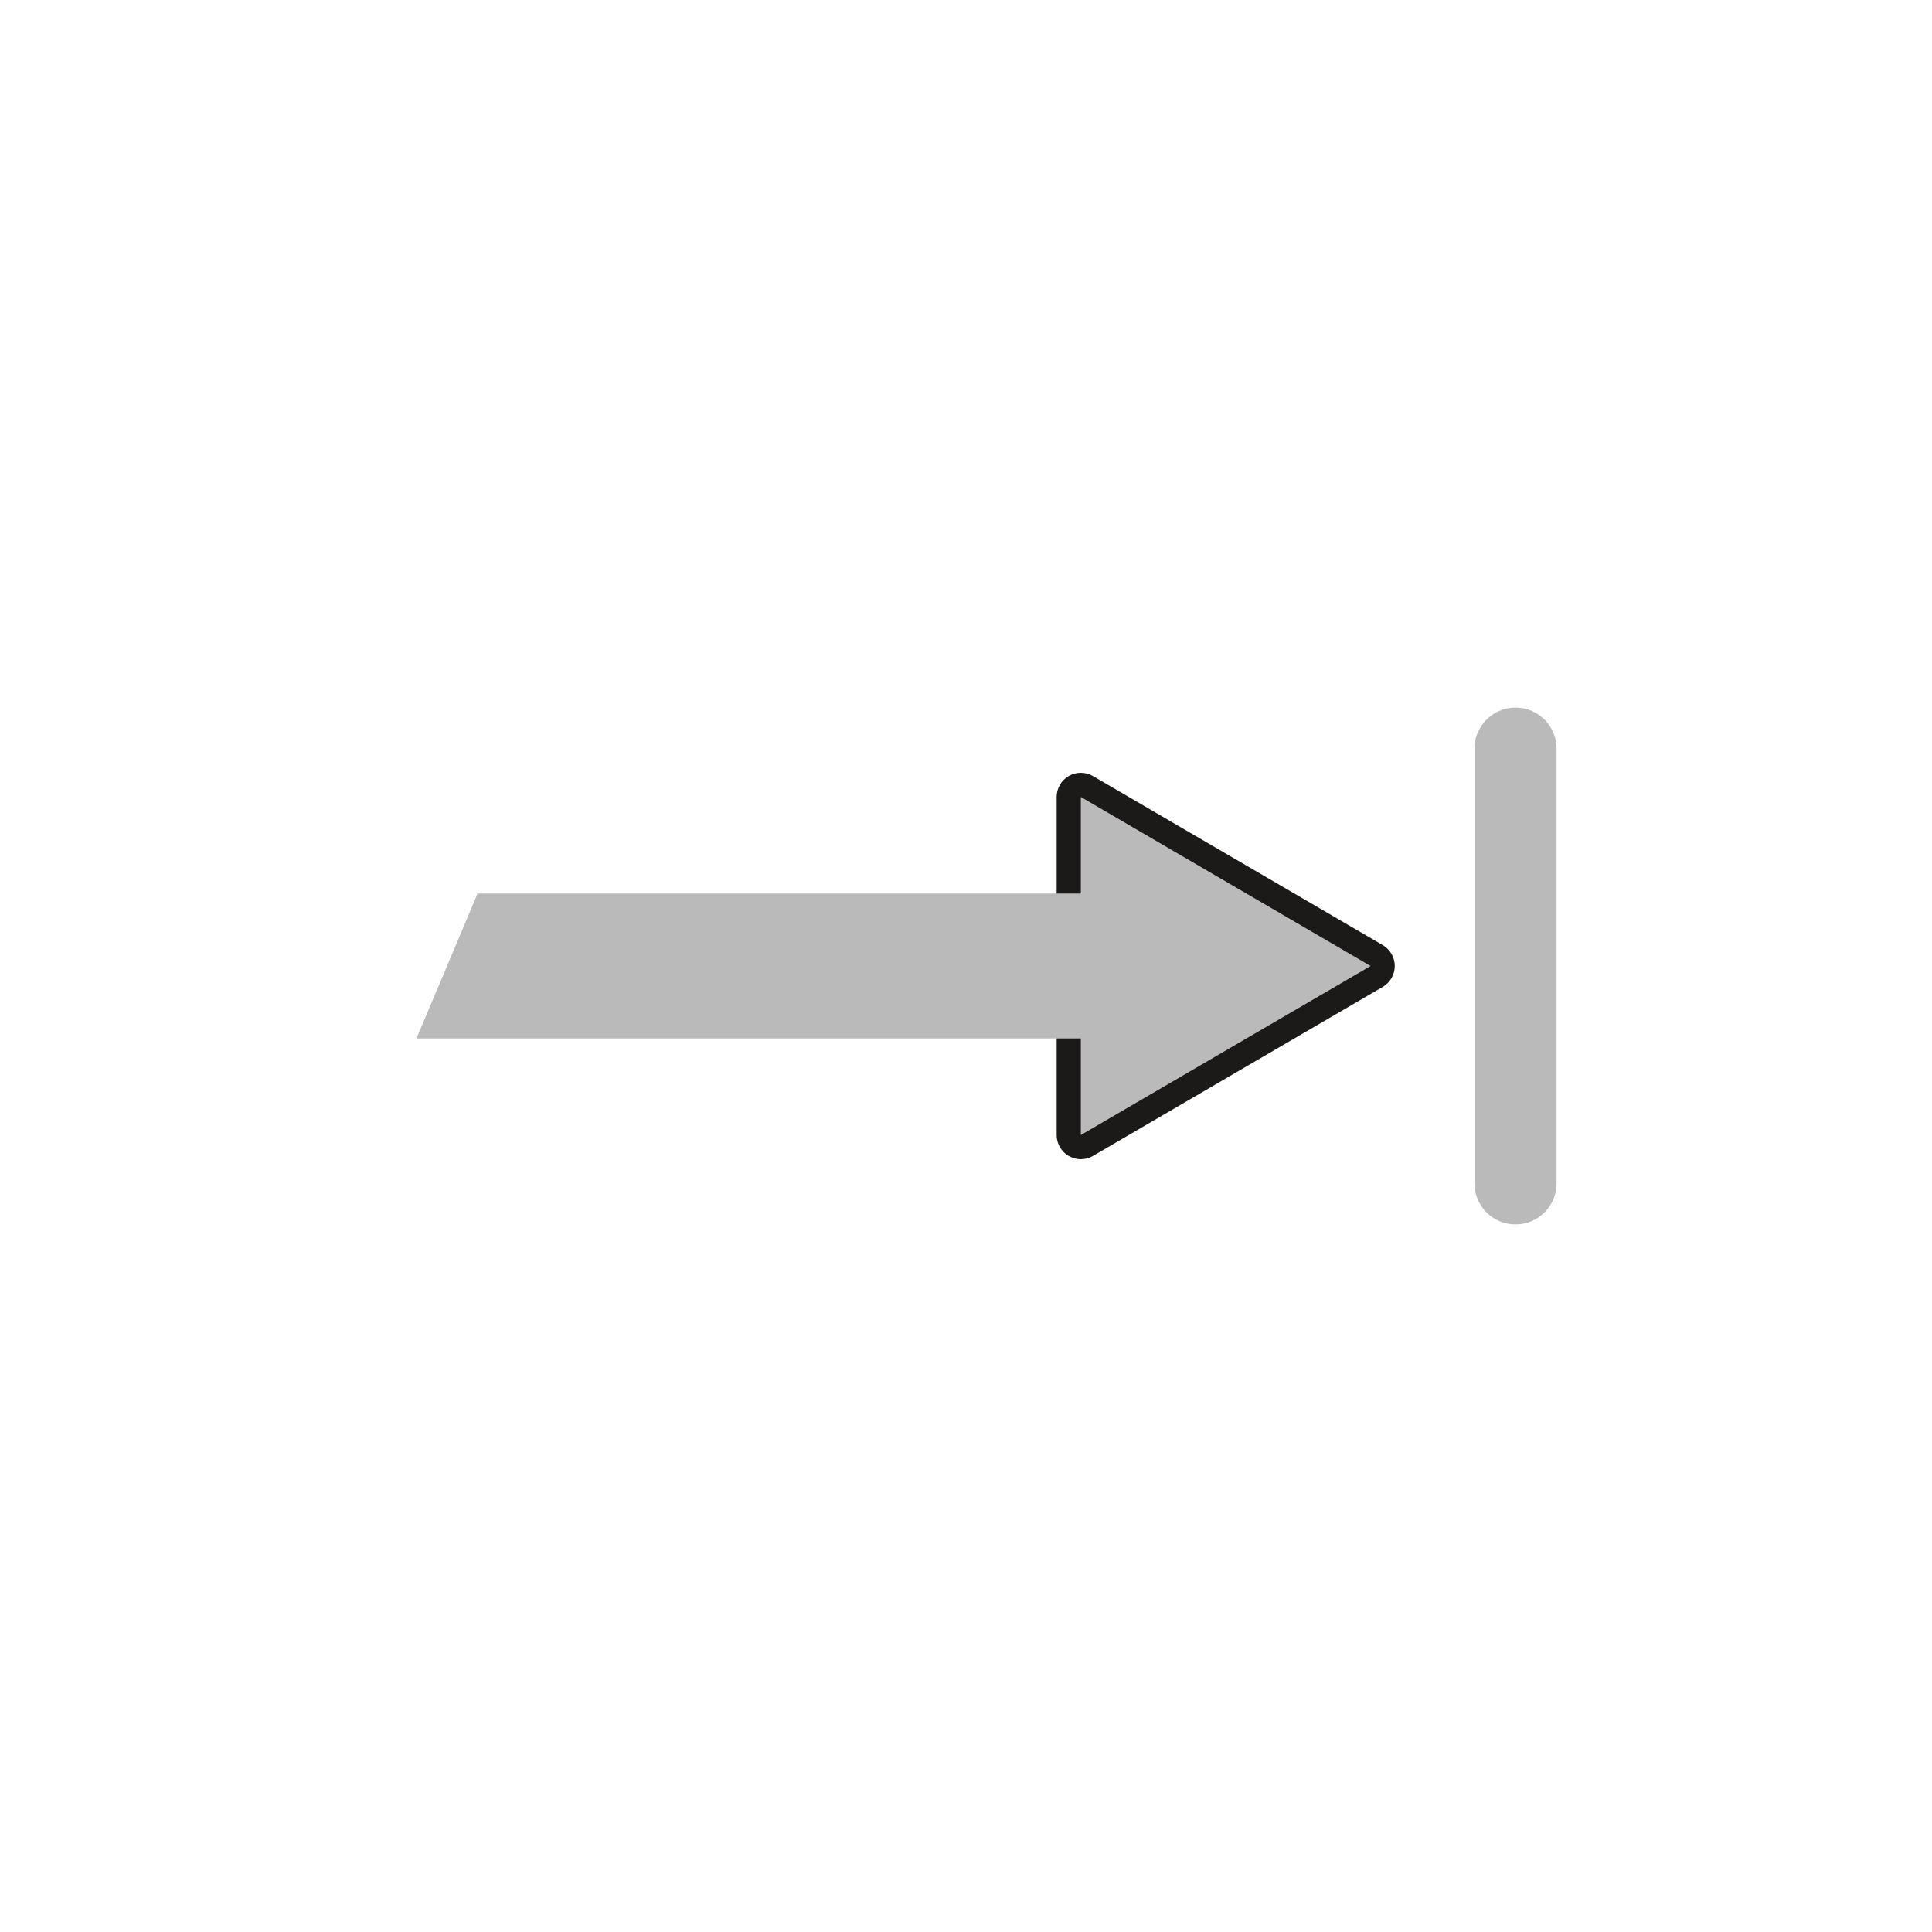
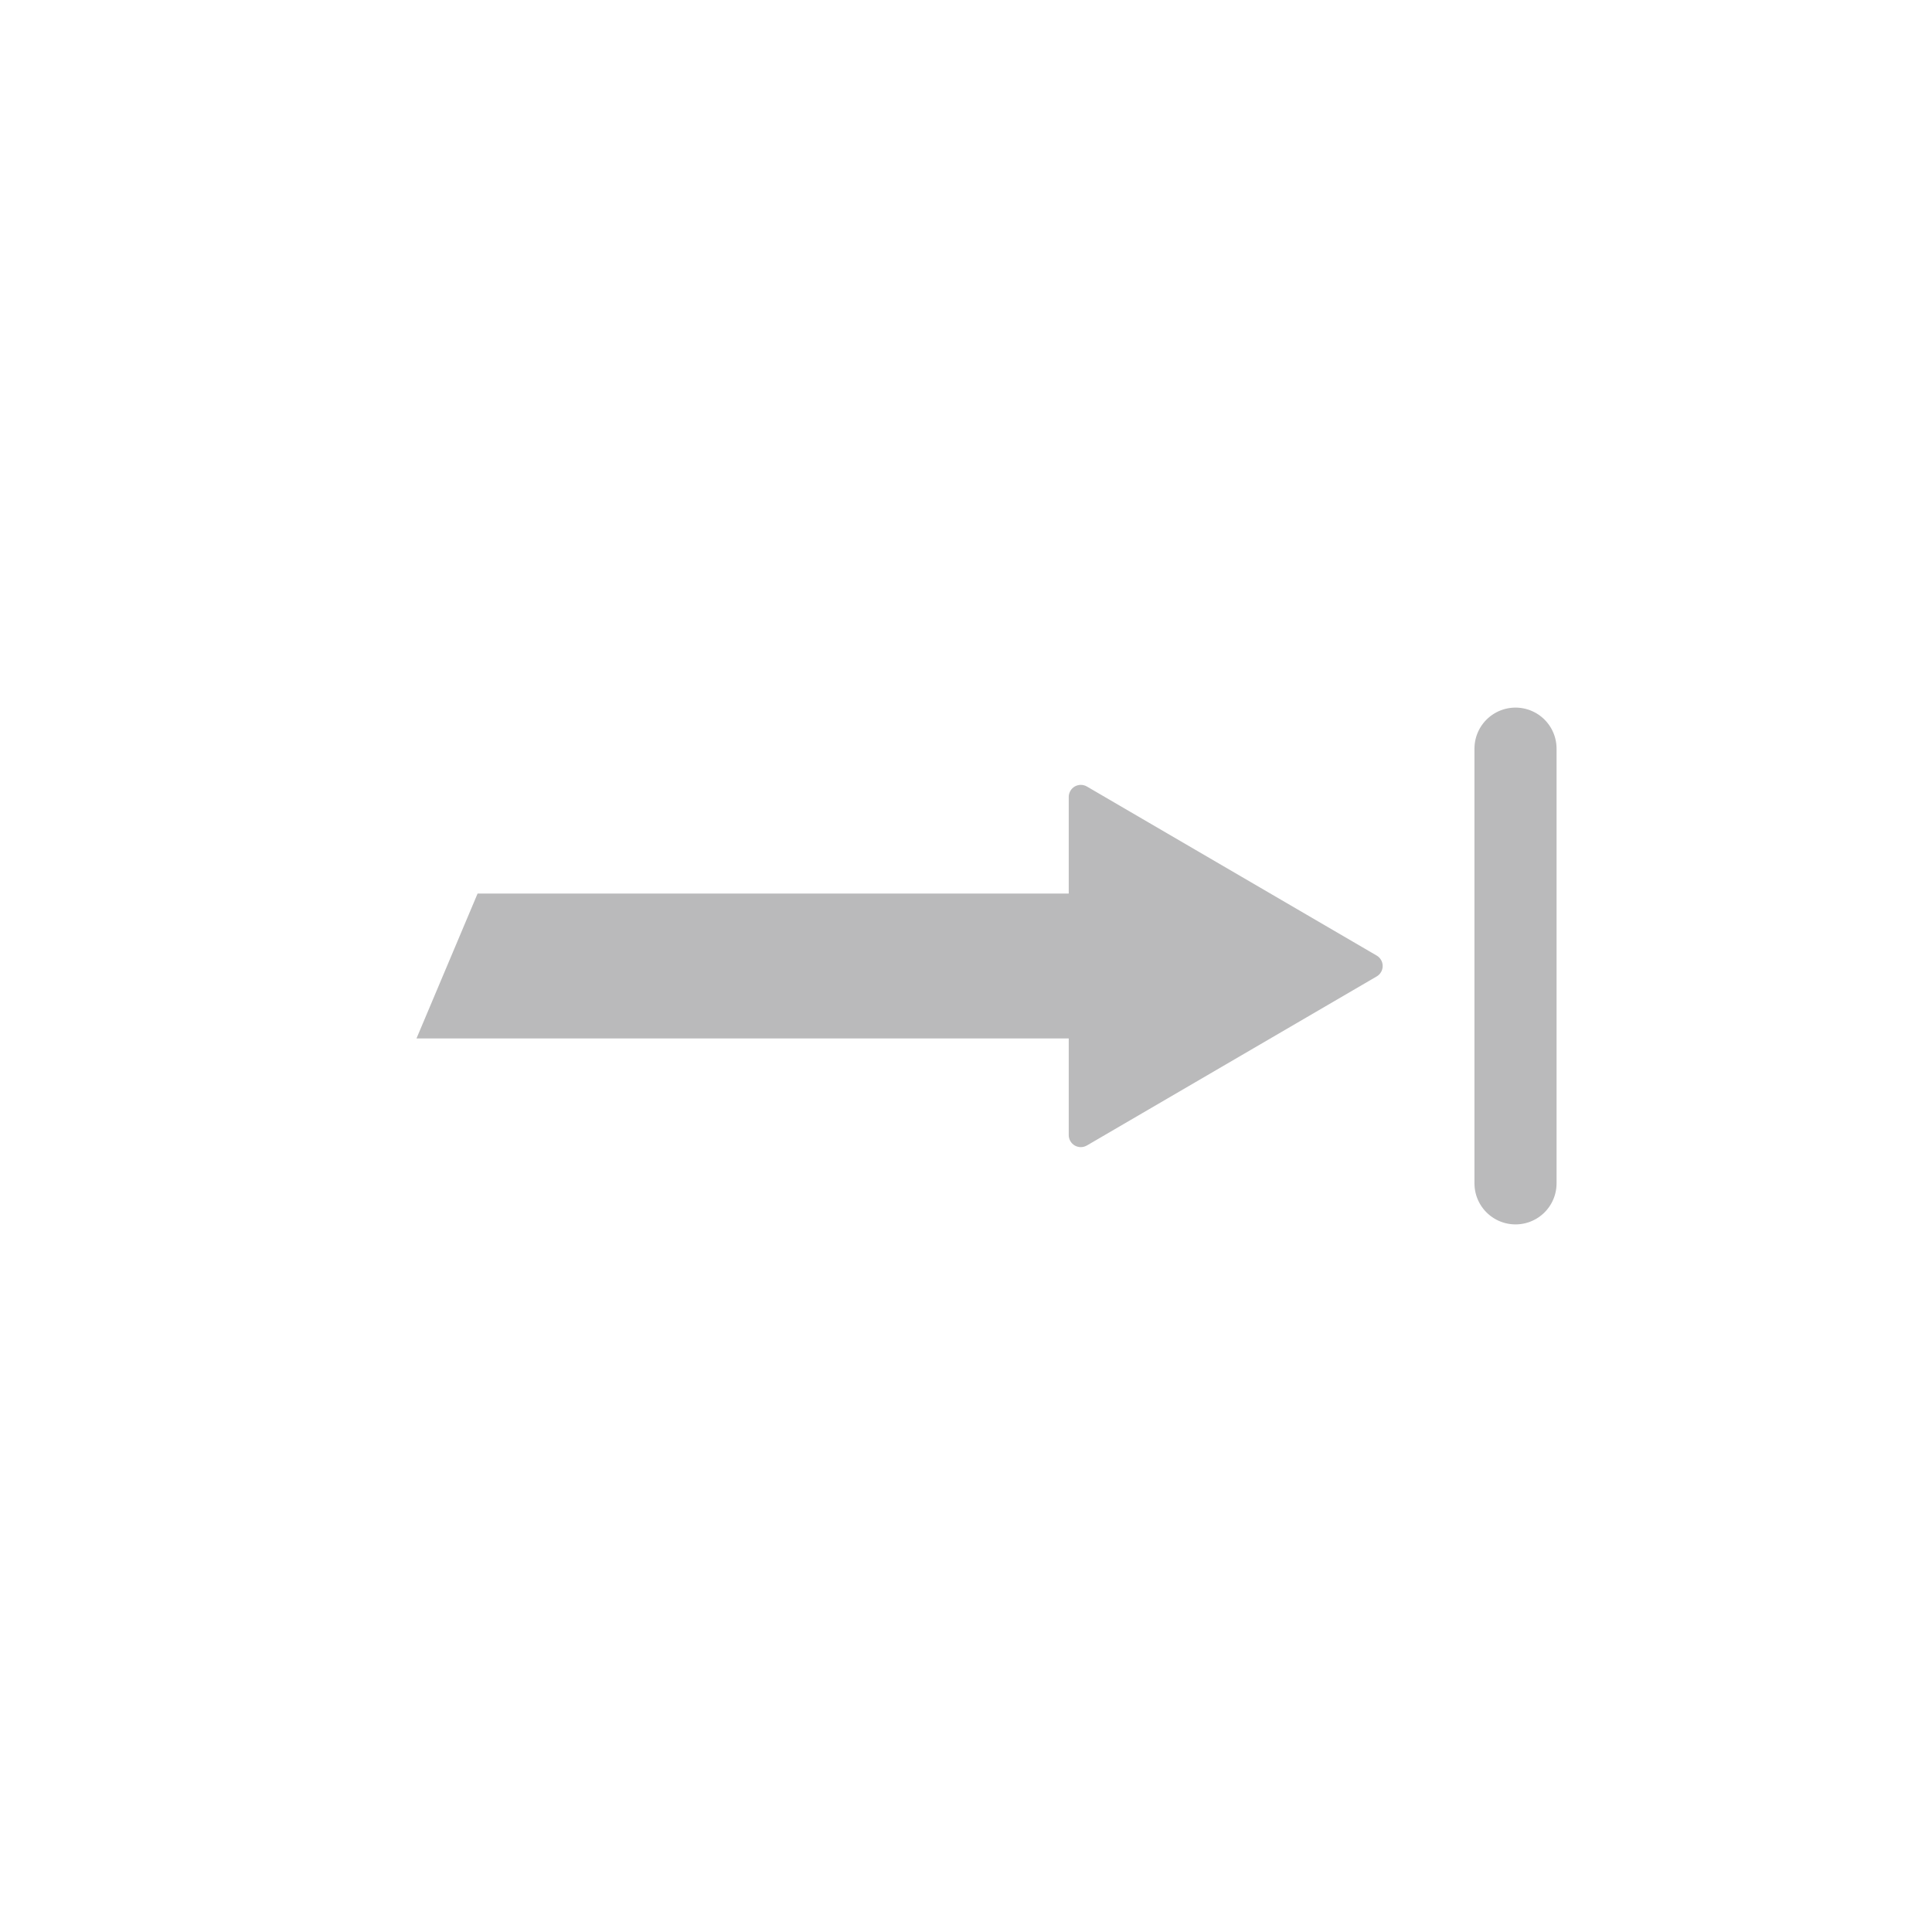
<svg xmlns="http://www.w3.org/2000/svg" version="1.1" id="Layer_1" x="0px" y="0px" width="100%" height="100%" viewBox="5 5 40 40" enable-background="new" xml:space="preserve">
  <g>
    <line fill="none" stroke="#bababb" stroke-width="1.7" stroke-linecap="round" x1="36.377" y1="20.5" x2="36.377" y2="29.5" />
    <g>
      <path fill="#bababb" d="M27.377,28.75c-0.043,0-0.086-0.011-0.125-0.033c-0.077-0.045-0.125-0.127-0.125-0.217v-7    c0-0.089,0.048-0.172,0.125-0.217c0.039-0.022,0.082-0.033,0.125-0.033c0.044,0,0.087,0.011,0.126,0.034l6,3.5    c0.077,0.045,0.124,0.127,0.124,0.216s-0.047,0.171-0.124,0.216l-6,3.5C27.464,28.738,27.421,28.75,27.377,28.75L27.377,28.75z" />
-       <path fill="#1C1919" d="M27.377,21.5l6,3.5l-6,3.5V21.5 M27.377,21c-0.086,0-0.172,0.022-0.249,0.066    c-0.155,0.089-0.251,0.254-0.251,0.434v7c0,0.179,0.096,0.345,0.251,0.434C27.206,28.977,27.292,29,27.377,29    c0.087,0,0.174-0.022,0.252-0.068l6-3.5c0.153-0.089,0.248-0.254,0.248-0.432s-0.095-0.342-0.248-0.432l-6-3.5    C27.551,21.022,27.464,21,27.377,21L27.377,21z" />
    </g>
    <polygon fill="#bababb" points="14.888,23.5 13.623,26.5 29.877,26.5 29.877,23.5  " />
  </g>
</svg>
